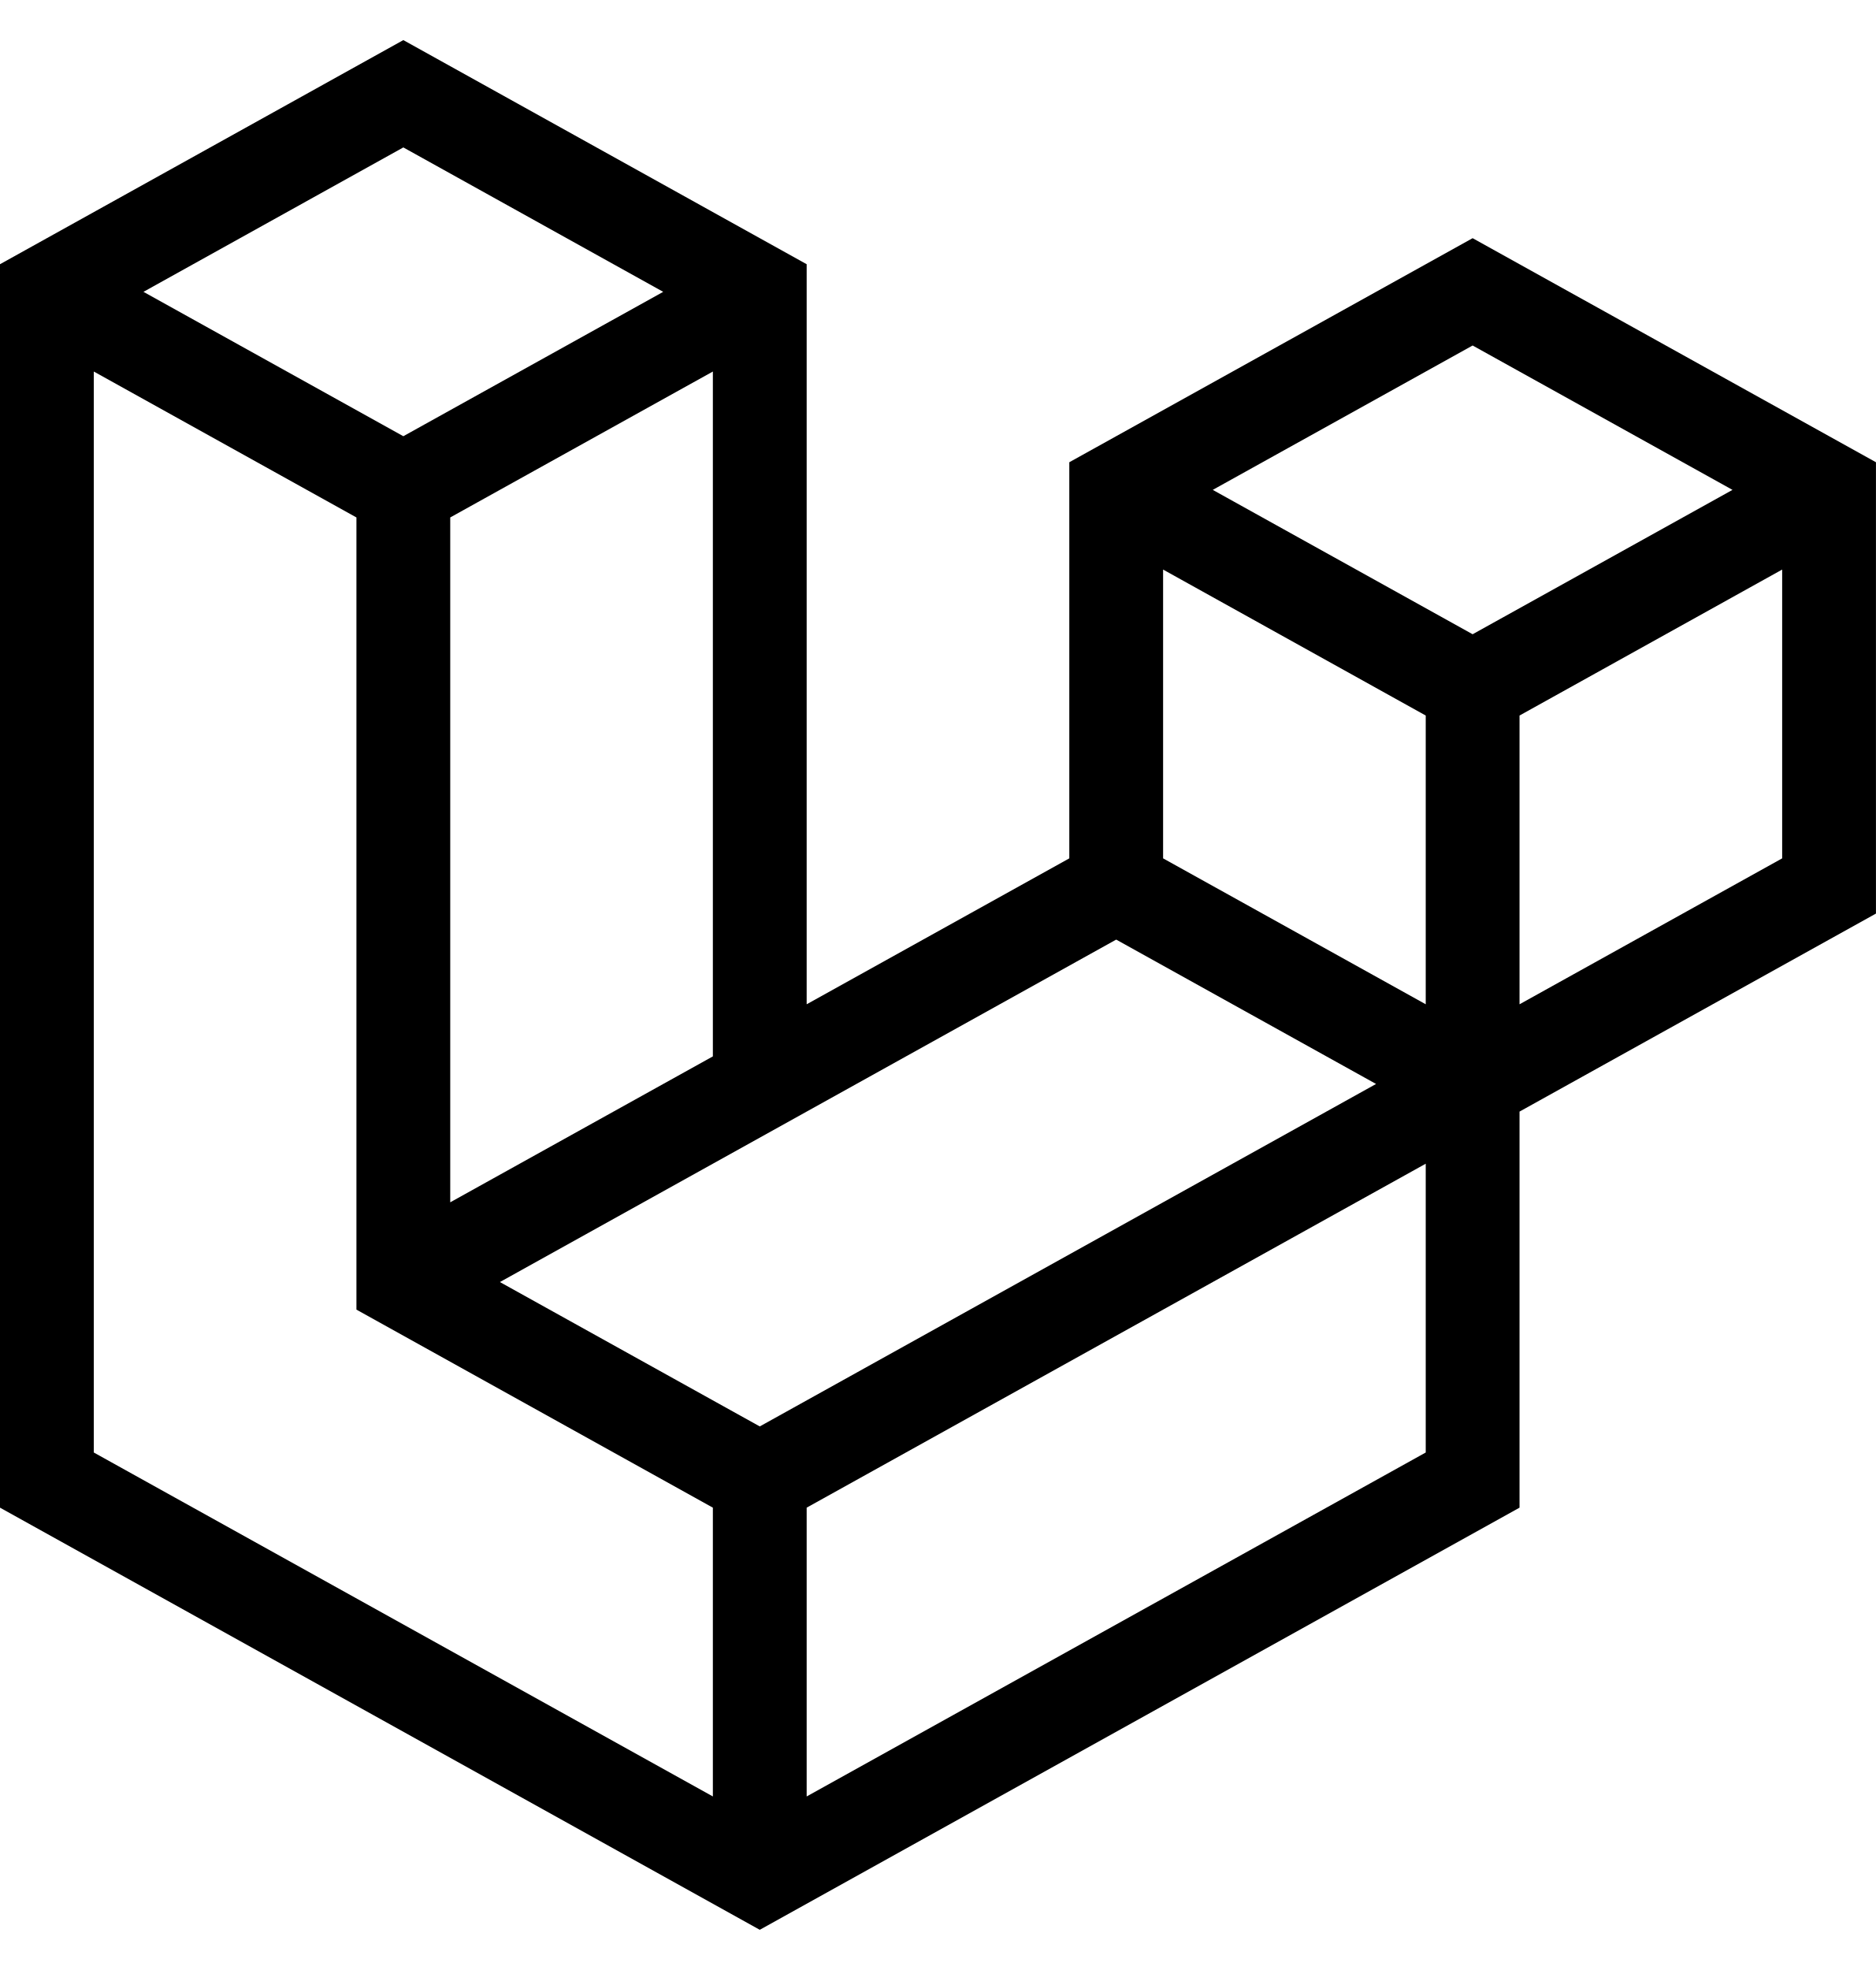
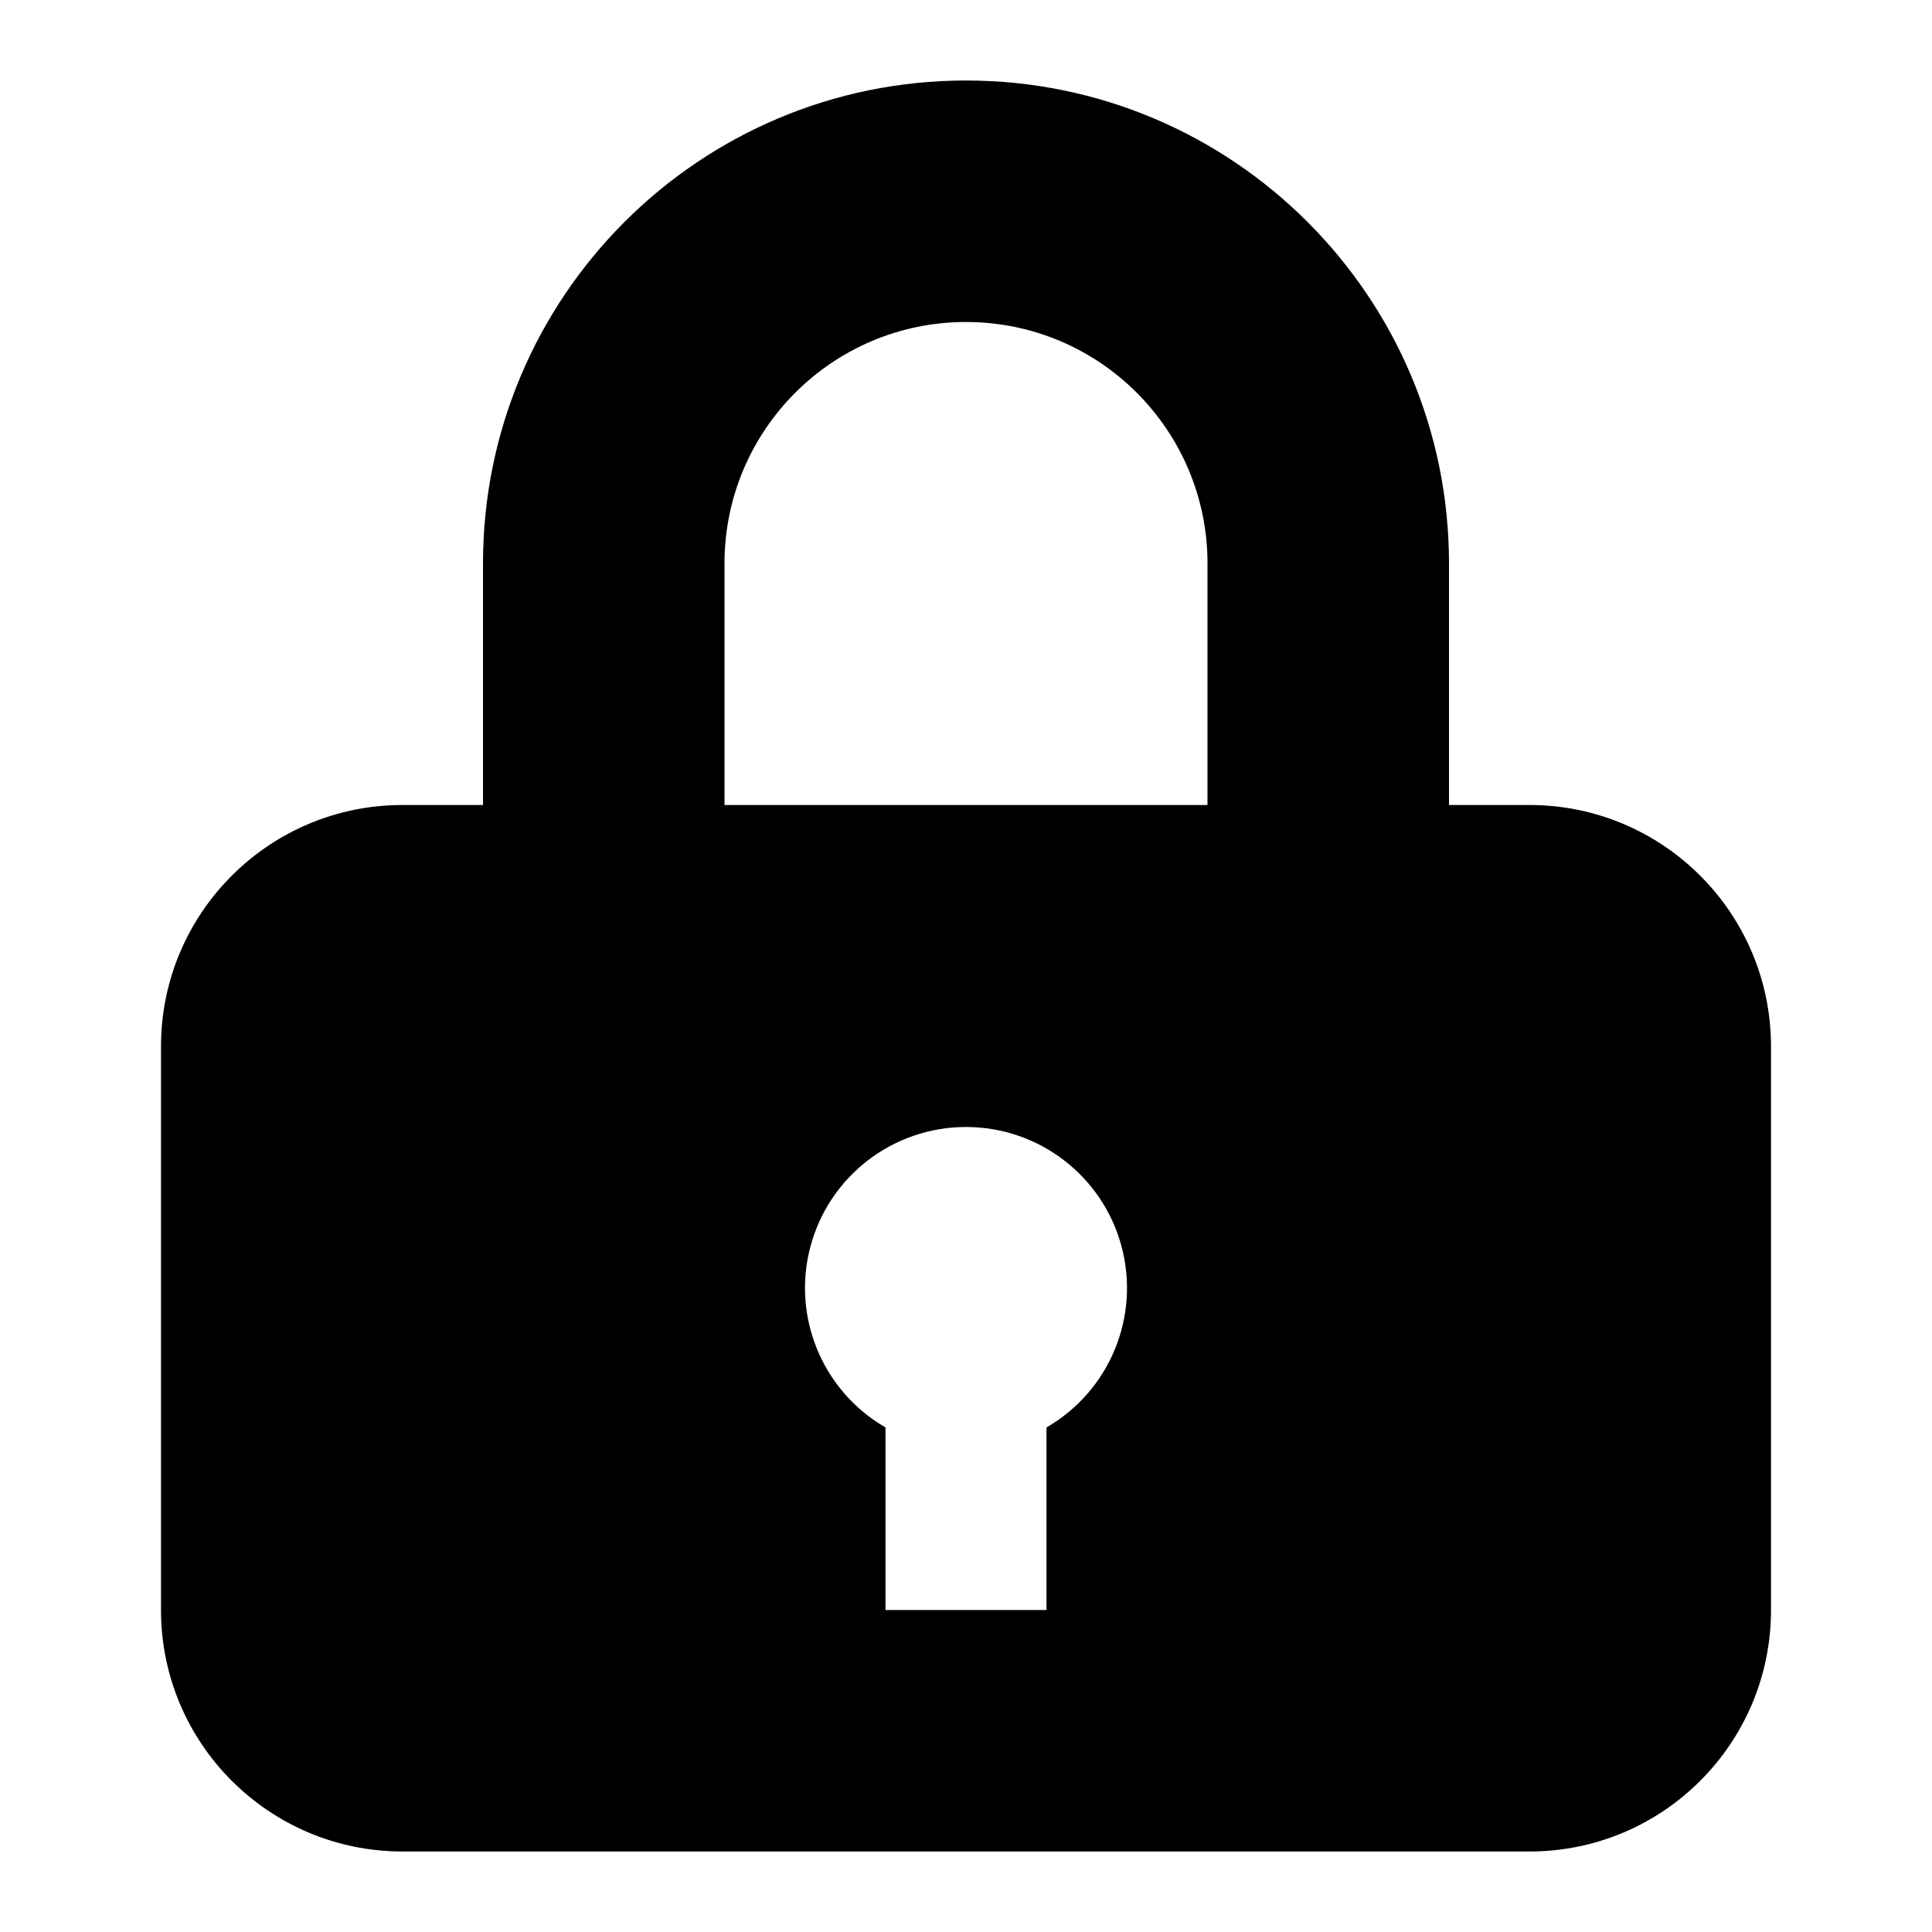
- <svg xmlns="http://www.w3.org/2000/svg" viewBox="0 0 40 42" fill="currentColor">
-   <path fill-rule="evenodd" clip-rule="evenodd" d="M17.2 5.633L8.6 0.855L0 5.633V32.143L16.2 41.143L32.4 32.143V23.699L40 19.477V9.855L31.4 5.078L22.8 9.855V18.3L17.2 21.411V5.633ZM38 18.3L32.4 21.411V15.255L38 12.143V18.3ZM36.941 10.444L31.4 13.522L25.859 10.444L31.4 7.366L36.941 10.444ZM24.8 18.3V12.143L30.4 15.255V21.411L24.8 18.3ZM23.8 20.032L29.341 23.11L16.2 30.411L10.659 27.333L23.8 20.032ZM7.6 27.921L15.2 32.143V38.3L2 30.967V7.921L7.6 11.032V27.921ZM8.6 9.3L3.059 6.222L8.6 3.143L14.141 6.222L8.6 9.3ZM30.4 24.81L17.2 32.143V38.3L30.4 30.967V24.81ZM9.6 11.032L15.2 7.921V22.522L9.6 25.633V11.032Z" />
+ <svg xmlns="http://www.w3.org/2000/svg" viewBox="0 0 24 24" fill="currentColor">
+   <path fill-rule="evenodd" d="M6 10V7a6 6 0 0 1 12 0v3h1a3 3 0 0 1 3 3v7a3 3 0 0 1-3 3H5a3 3 0 0 1-3-3v-7a3 3 0 0 1 3-3h1Zm3-3a3 3 0 0 1 6 0v3H9V7Zm3 7a2 2 0 0 0-1 3.732V20h2v-2.268A2 2 0 0 0 12 14Z" clip-rule="evenodd" />
</svg>
